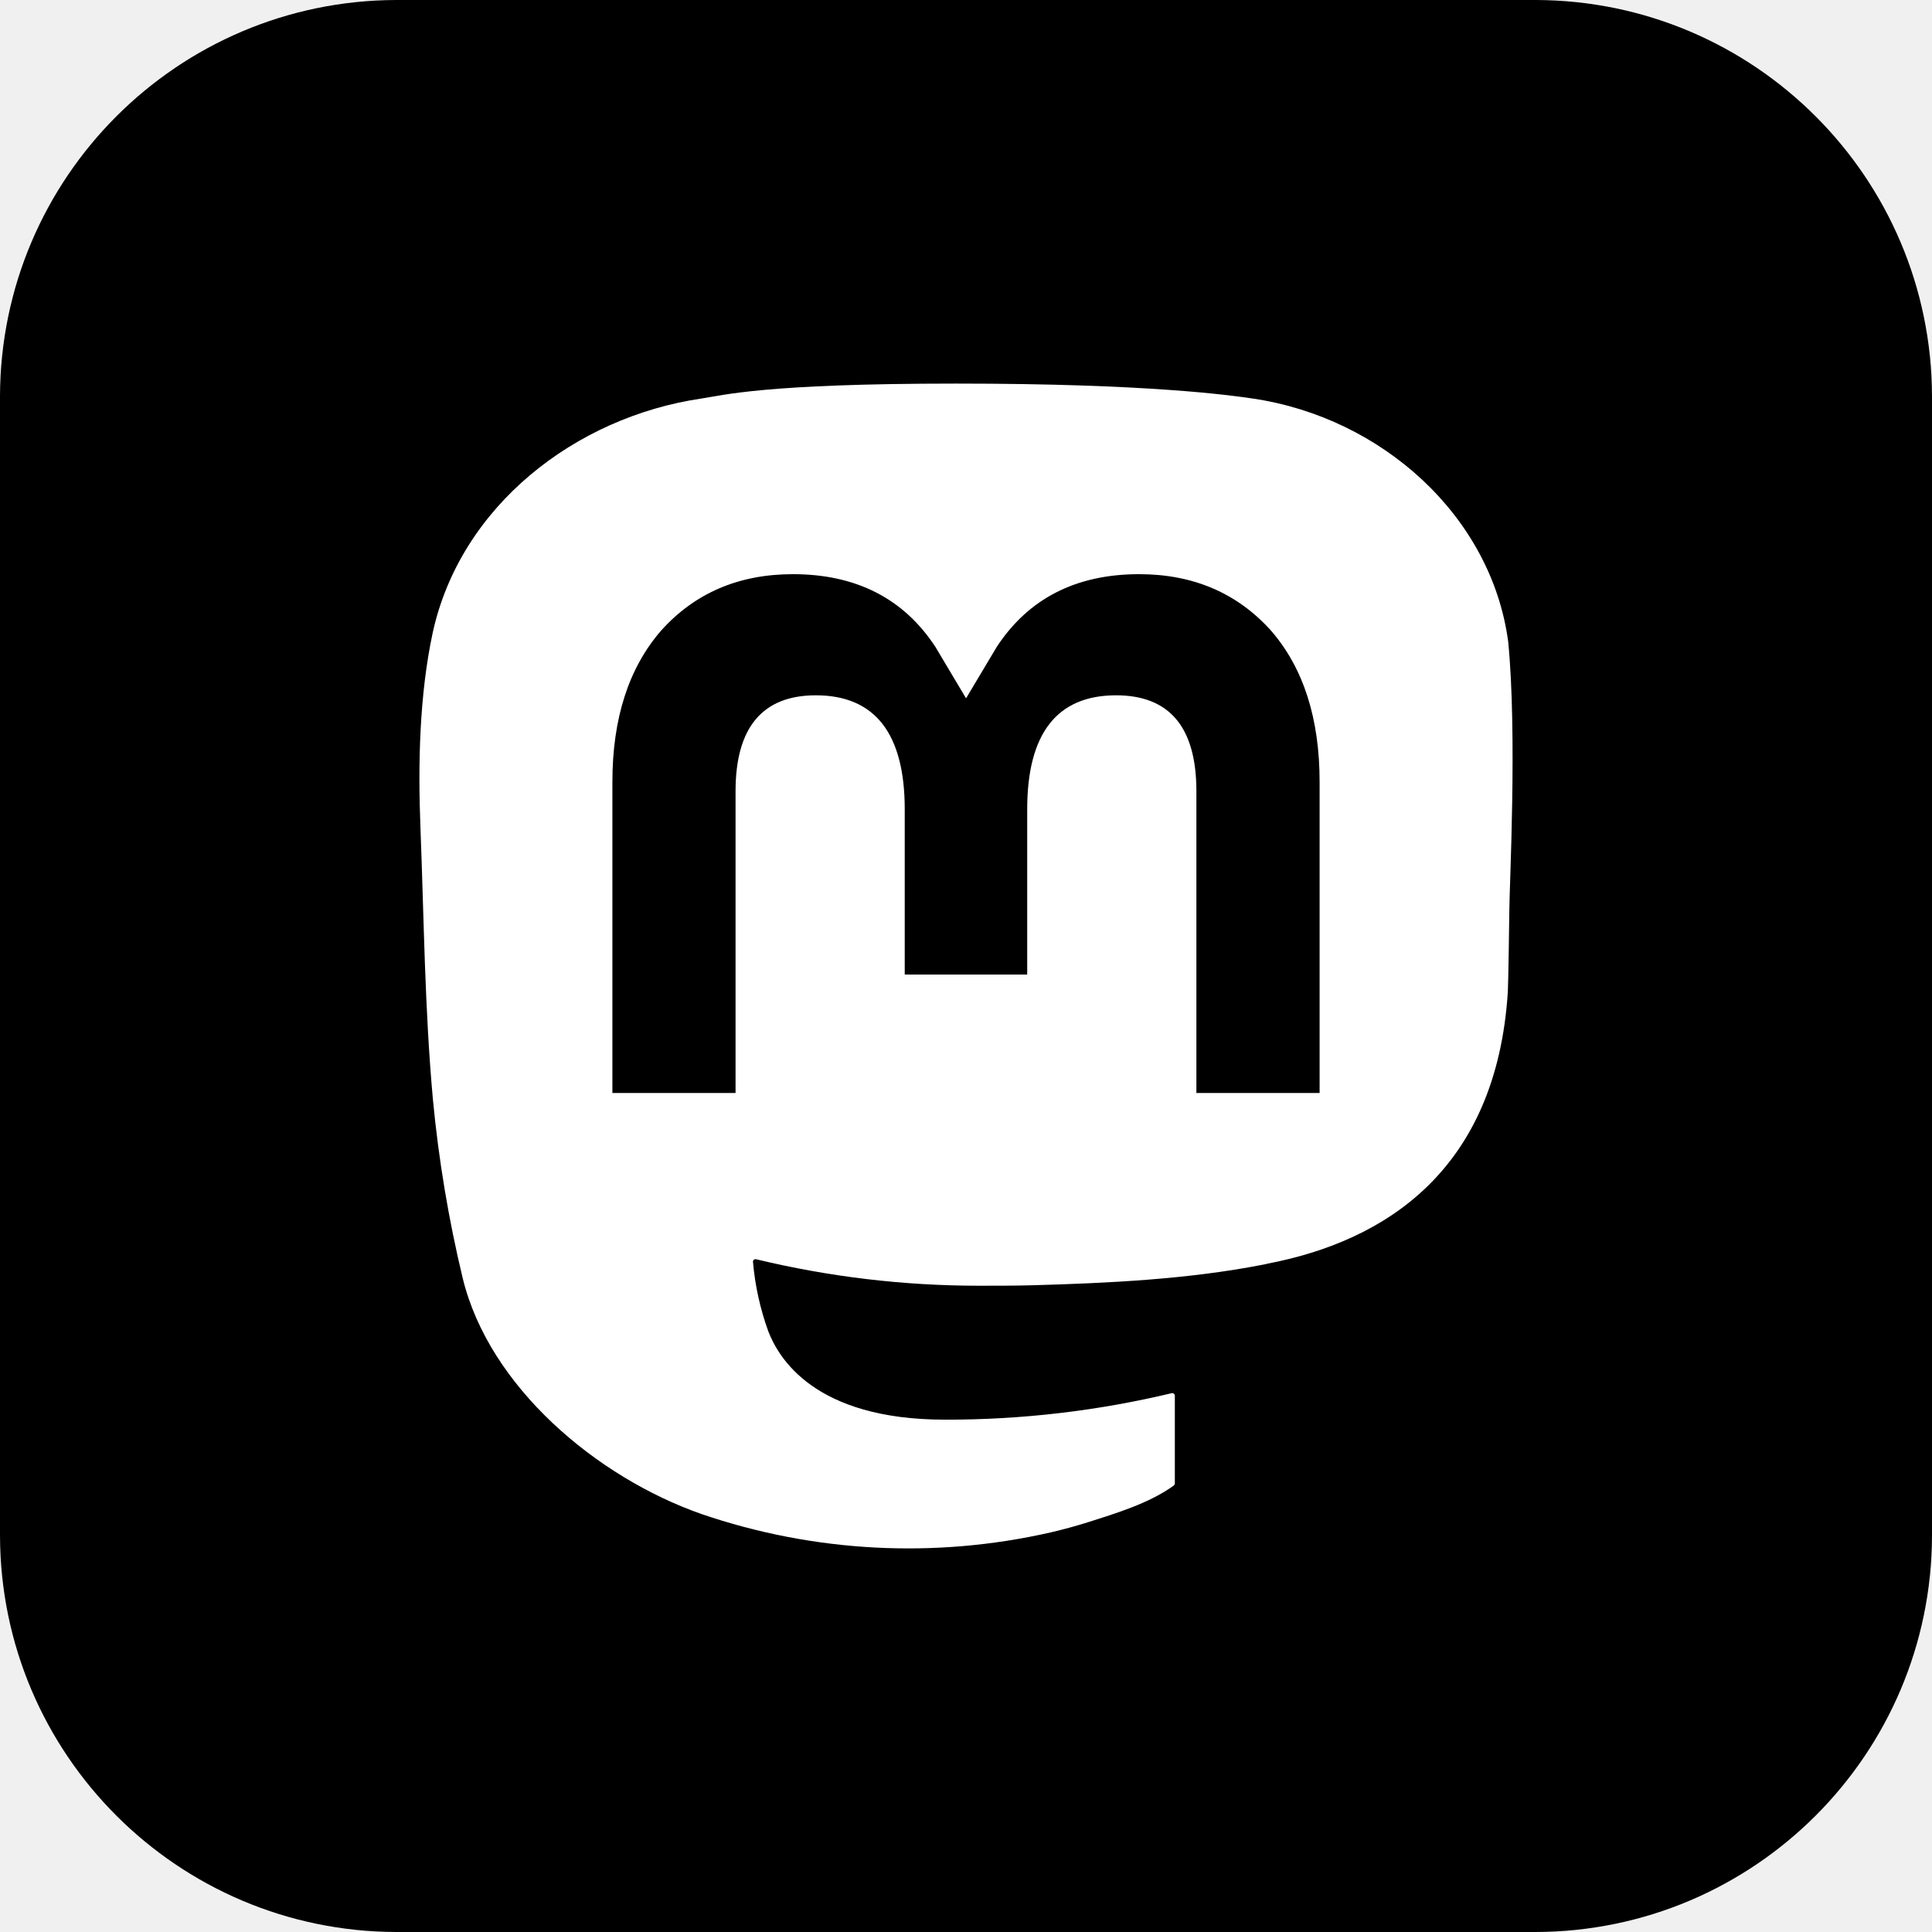
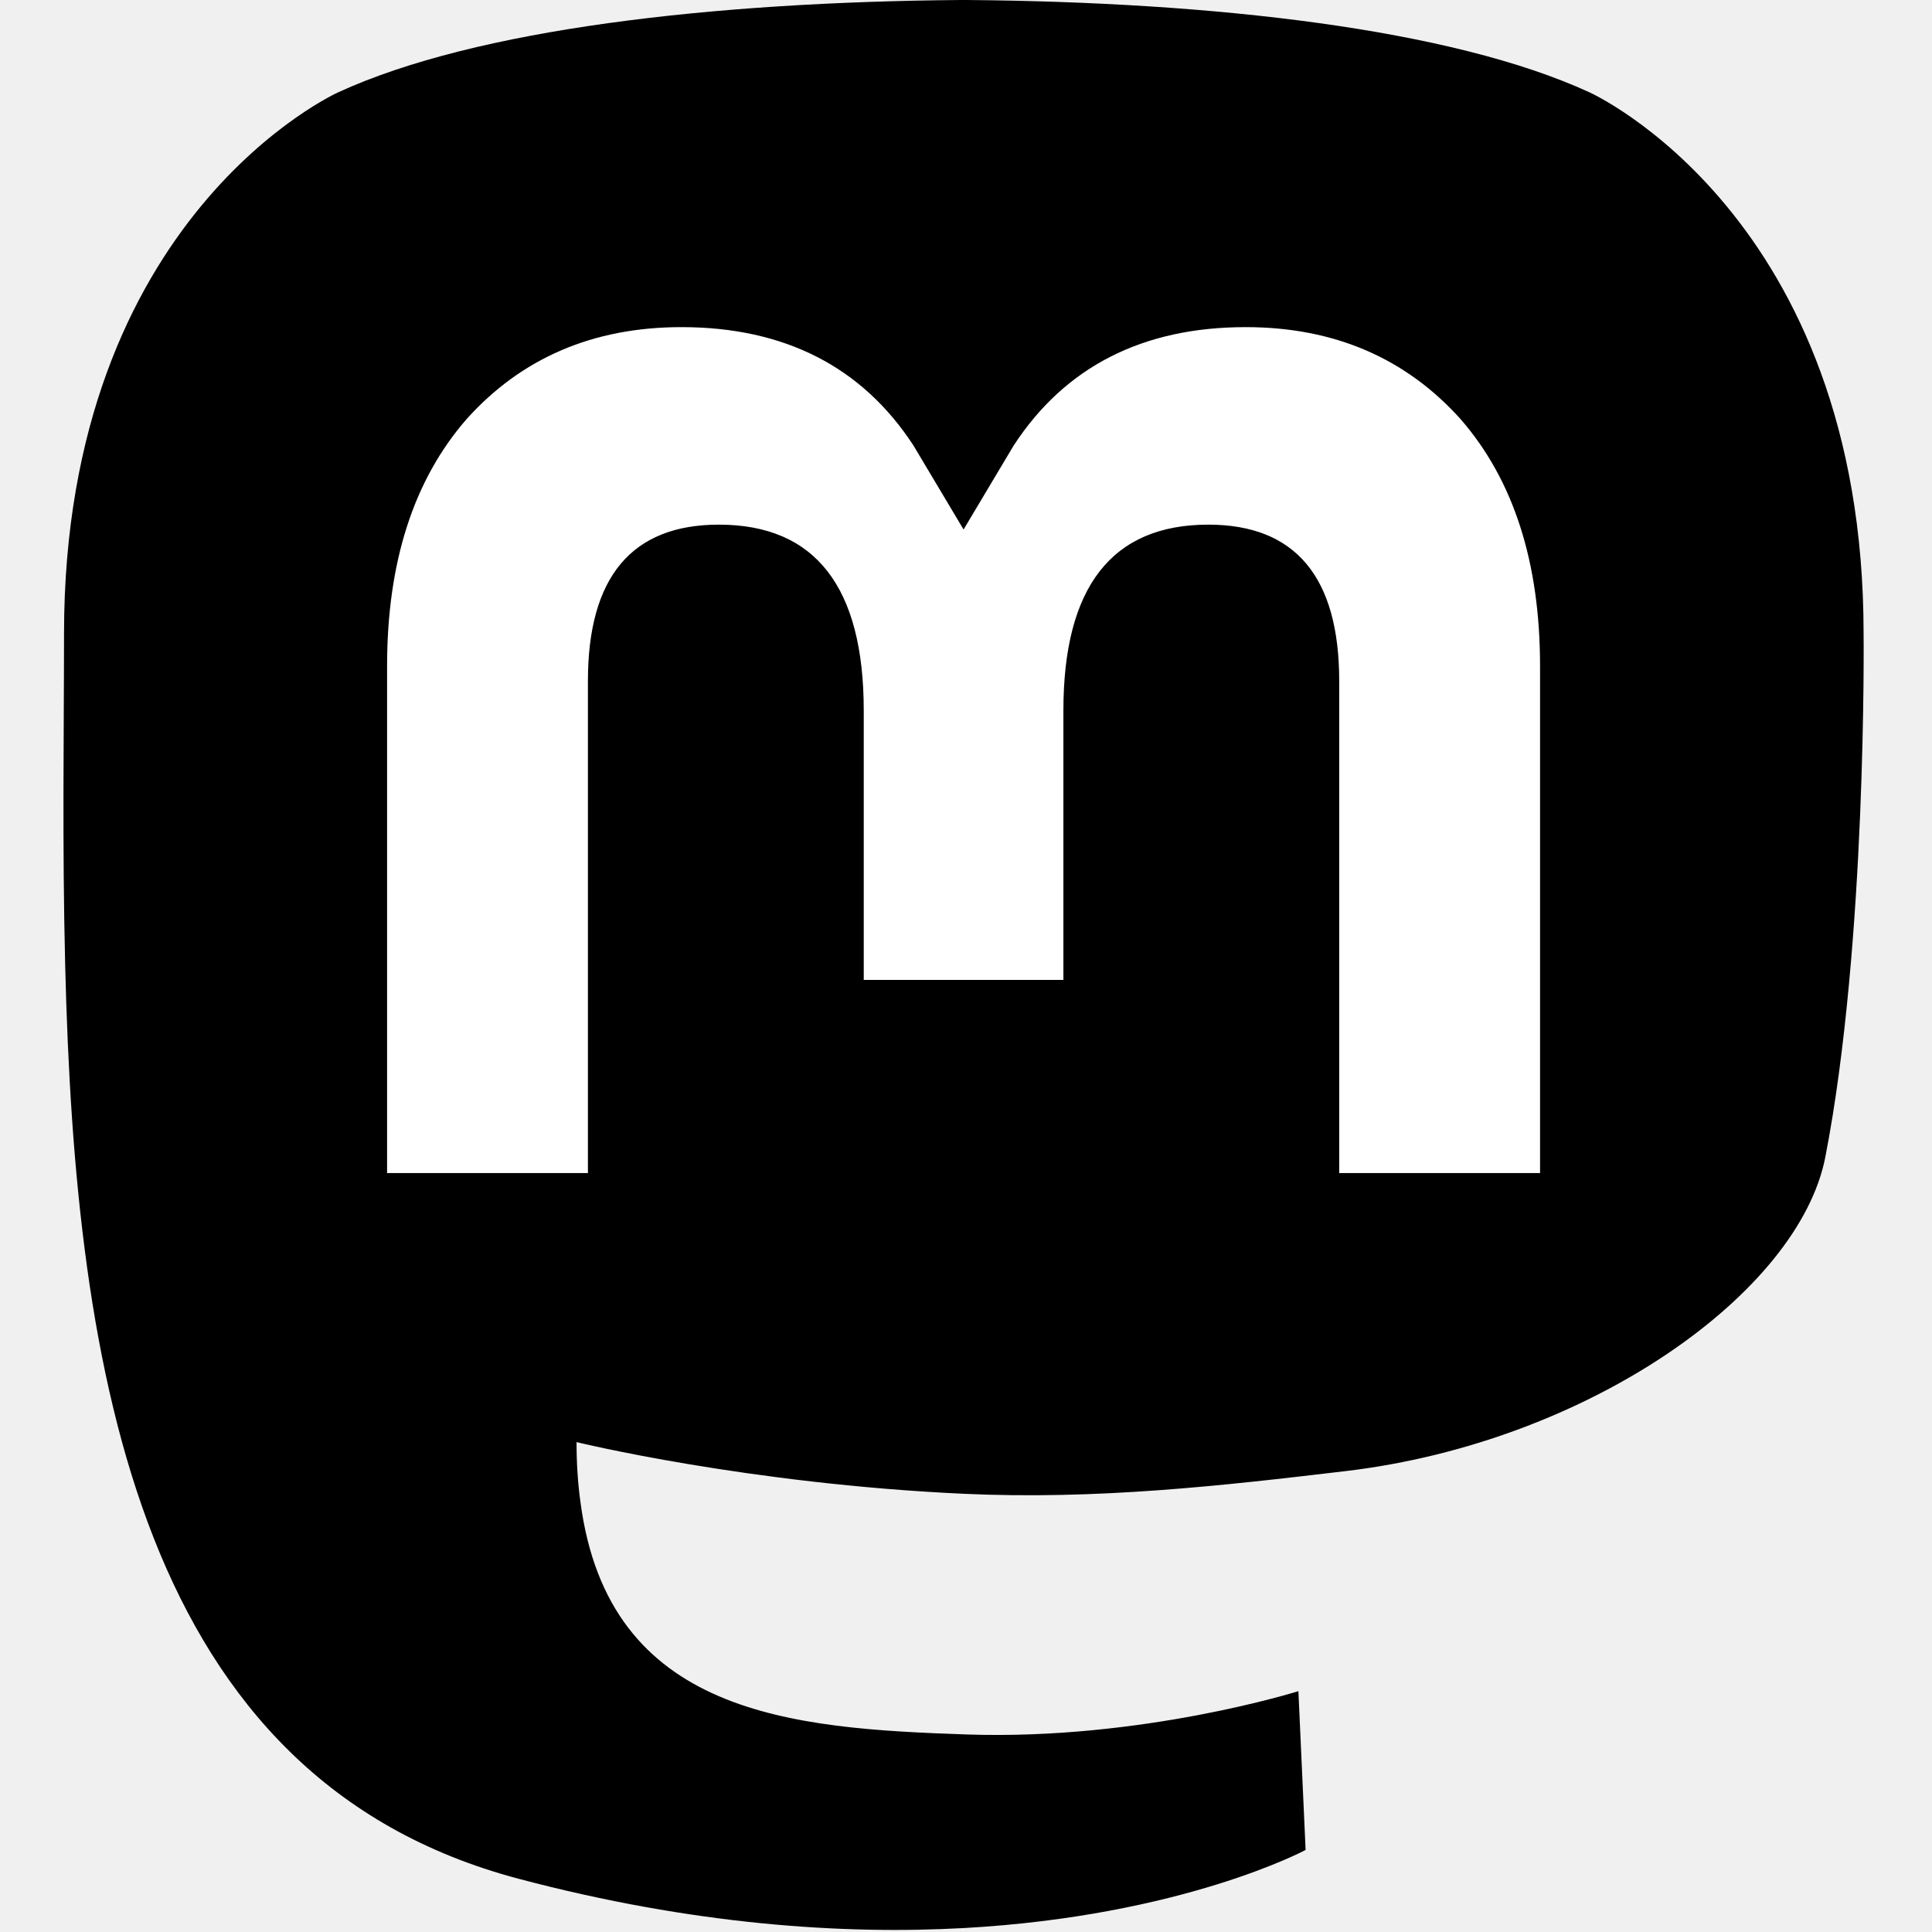
- <svg xmlns="http://www.w3.org/2000/svg" role="img" shape-rendering="geometricPrecision" text-rendering="geometricPrecision" image-rendering="optimizeQuality" fill-rule="evenodd" clip-rule="evenodd" viewBox="0 0 512 512">
-   <path d="M105 0h302c57.928.155 104.845 47.072 105 104.996V407c-.155 57.926-47.072 104.844-104.996 104.998L105 512C47.074 511.844.156 464.926.002 407.003L0 105C.156 47.072 47.074.155 104.997 0H105z" fill="#000" />
-   <path d="M399.681 169.996c-4.462-33.167-33.37-59.307-67.639-64.37-5.782-.857-27.685-3.972-78.429-3.972h-.378c-50.757 0-61.645 3.115-67.427 3.972-33.314 4.922-63.738 28.409-71.119 61.97-3.55 16.527-3.929 34.852-3.269 51.659.94 24.105 1.122 48.166 3.312 72.172a339.605 339.605 0 007.9 47.34c7.016 28.76 35.419 52.695 63.246 62.461a169.628 169.628 0 0092.531 4.883 135.476 135.476 0 0010.005-2.735c7.465-2.372 16.208-5.024 22.637-9.683a.705.705 0 00.209-.245.695.695 0 00.084-.315V369.87a.673.673 0 00-.263-.53.687.687 0 00-.578-.13 256.39 256.39 0 01-60.046 7.017c-34.802 0-44.162-16.513-46.84-23.387a72.424 72.424 0 01-4.071-18.437.67.67 0 01.248-.559.672.672 0 01.593-.129 251.583 251.583 0 0059.064 7.016c4.785 0 9.557 0 14.341-.129 20.01-.559 41.104-1.584 60.789-5.429.493-.097.984-.182 1.404-.307 31.055-5.965 60.609-24.68 63.611-72.075.111-1.866.393-19.543.393-21.478.014-6.581 2.118-46.68-.308-71.317zm-49.97 37.265v82.399h-32.654v-79.972c0-16.837-7.017-25.424-21.288-25.424-15.691 0-23.549 10.159-23.549 30.22v43.777h-32.455v-43.777c0-20.061-7.874-30.22-23.562-30.22-14.188 0-21.274 8.587-21.274 25.424v79.972H162.29v-82.399c0-16.837 4.298-30.213 12.895-40.128 8.868-9.891 20.502-14.971 34.941-14.971 16.713 0 29.342 6.426 37.762 19.264l8.126 13.638 8.139-13.638c8.419-12.838 21.049-19.264 37.733-19.264 14.426 0 26.058 5.08 34.956 14.971 8.589 9.906 12.877 23.282 12.869 40.128z" fill="#fff" fill-rule="nonzero" />
+ <svg xmlns="http://www.w3.org/2000/svg" viewBox="-9 0 274 274" version="1.1" preserveAspectRatio="xMidYMid">
+   <g>
+     <path d="M249.874,164.085 C246.121,183.392 216.261,204.523 181.966,208.618 C164.083,210.752 146.476,212.713 127.7,211.852 C96.995,210.445 72.767,204.523 72.767,204.523 C72.767,207.512 72.951,210.358 73.32,213.02 C77.312,243.322 103.367,245.138 128.048,245.984 C152.96,246.836 175.142,239.842 175.142,239.842 L176.165,262.363 C176.165,262.363 158.74,271.72 127.7,273.441 C110.584,274.382 89.331,273.01 64.578,266.458 C10.892,252.248 1.659,195.022 0.246,136.956 C-0.185,119.715 0.081,103.459 0.081,89.862 C0.081,30.487 38.984,13.083 38.984,13.083 C58.6,4.074 92.259,0.286 127.251,0 L128.11,0 C163.102,0.286 196.784,4.074 216.398,13.083 C216.398,13.083 255.299,30.487 255.299,89.862 C255.299,89.862 255.787,133.67 249.874,164.085" fill="#000" />
+     <path d="M209.413,94.469 L209.413,166.363 L180.93,166.363 L180.93,96.582 C180.93,81.872 174.74,74.406 162.361,74.406 C148.673,74.406 141.813,83.263 141.813,100.776 L141.813,138.971 L113.498,138.971 L113.498,100.776 C113.498,83.263 106.636,74.406 92.949,74.406 C80.569,74.406 74.38,81.872 74.38,96.582 L74.38,166.363 L45.897,166.363 L45.897,94.469 C45.897,79.775 49.638,68.099 57.153,59.46 C64.902,50.822 75.051,46.394 87.649,46.394 C102.224,46.394 113.262,51.996 120.56,63.202 L127.655,75.095 L134.751,63.202 C142.047,51.996 153.085,46.394 167.662,46.394 C180.259,46.394 190.407,50.822 198.158,59.46 C205.671,68.099 209.413,79.775 209.413,94.469" fill="#FFFFFF" />
+   </g>
</svg>
